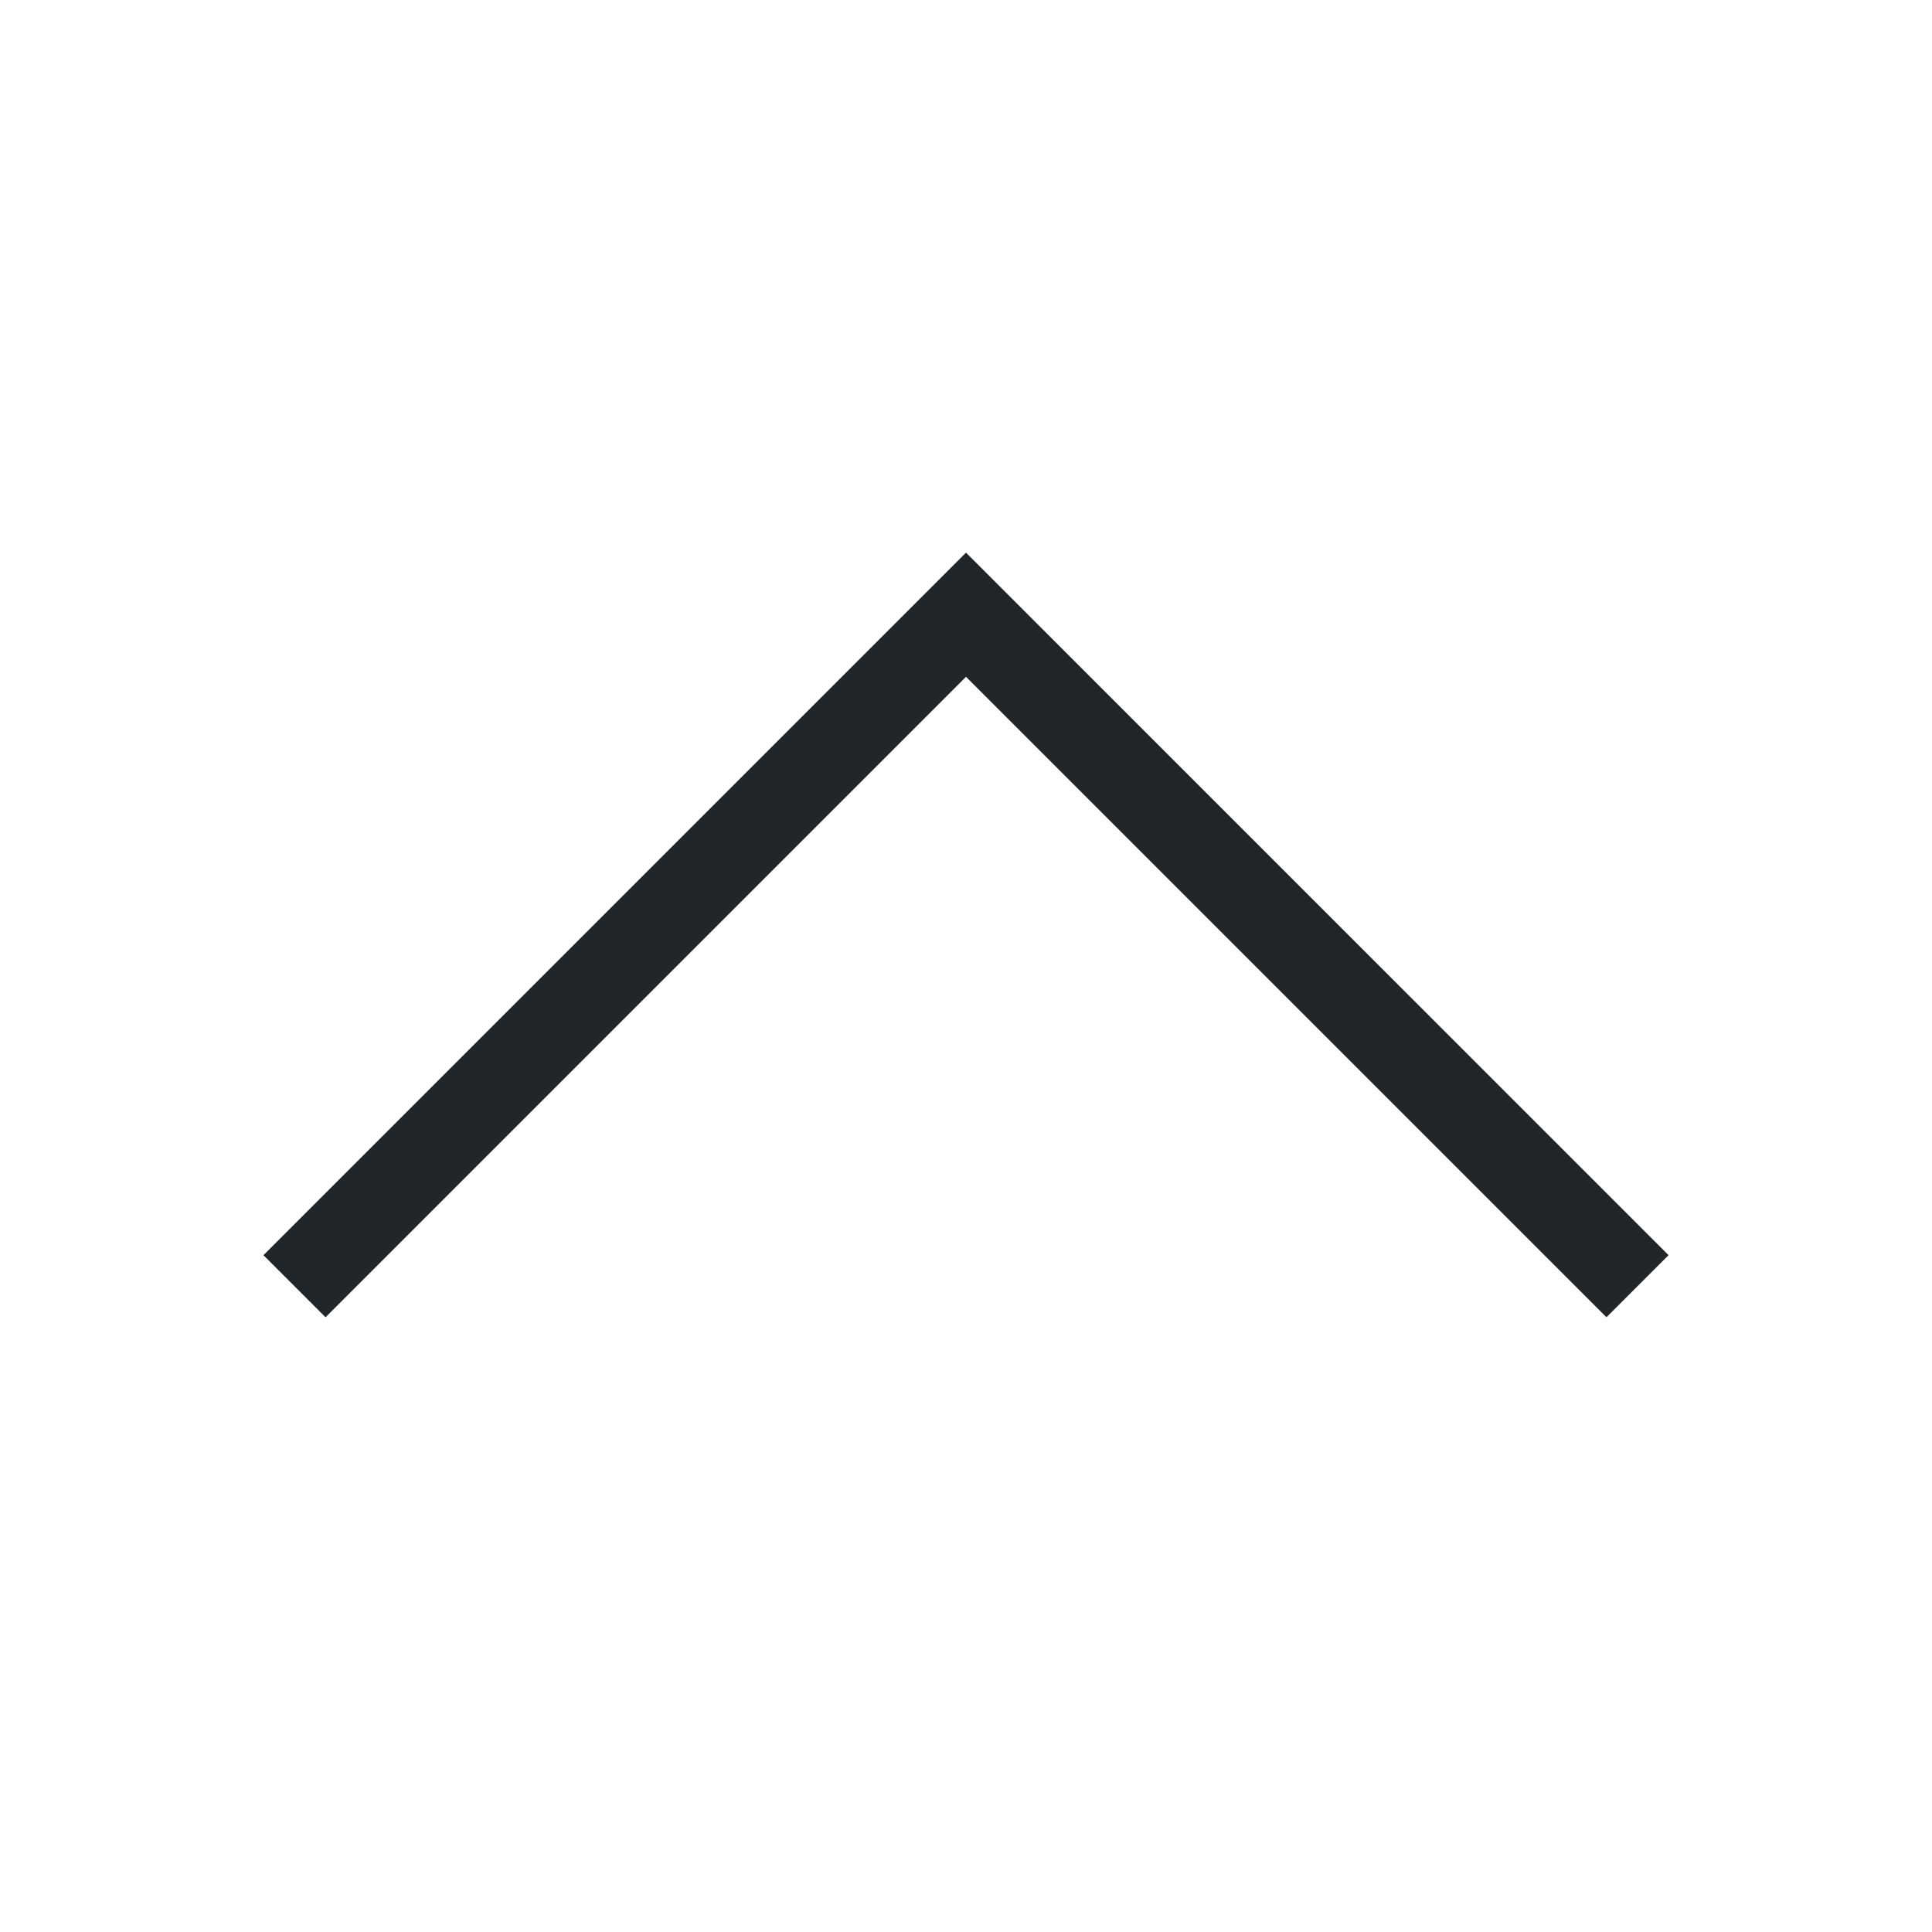
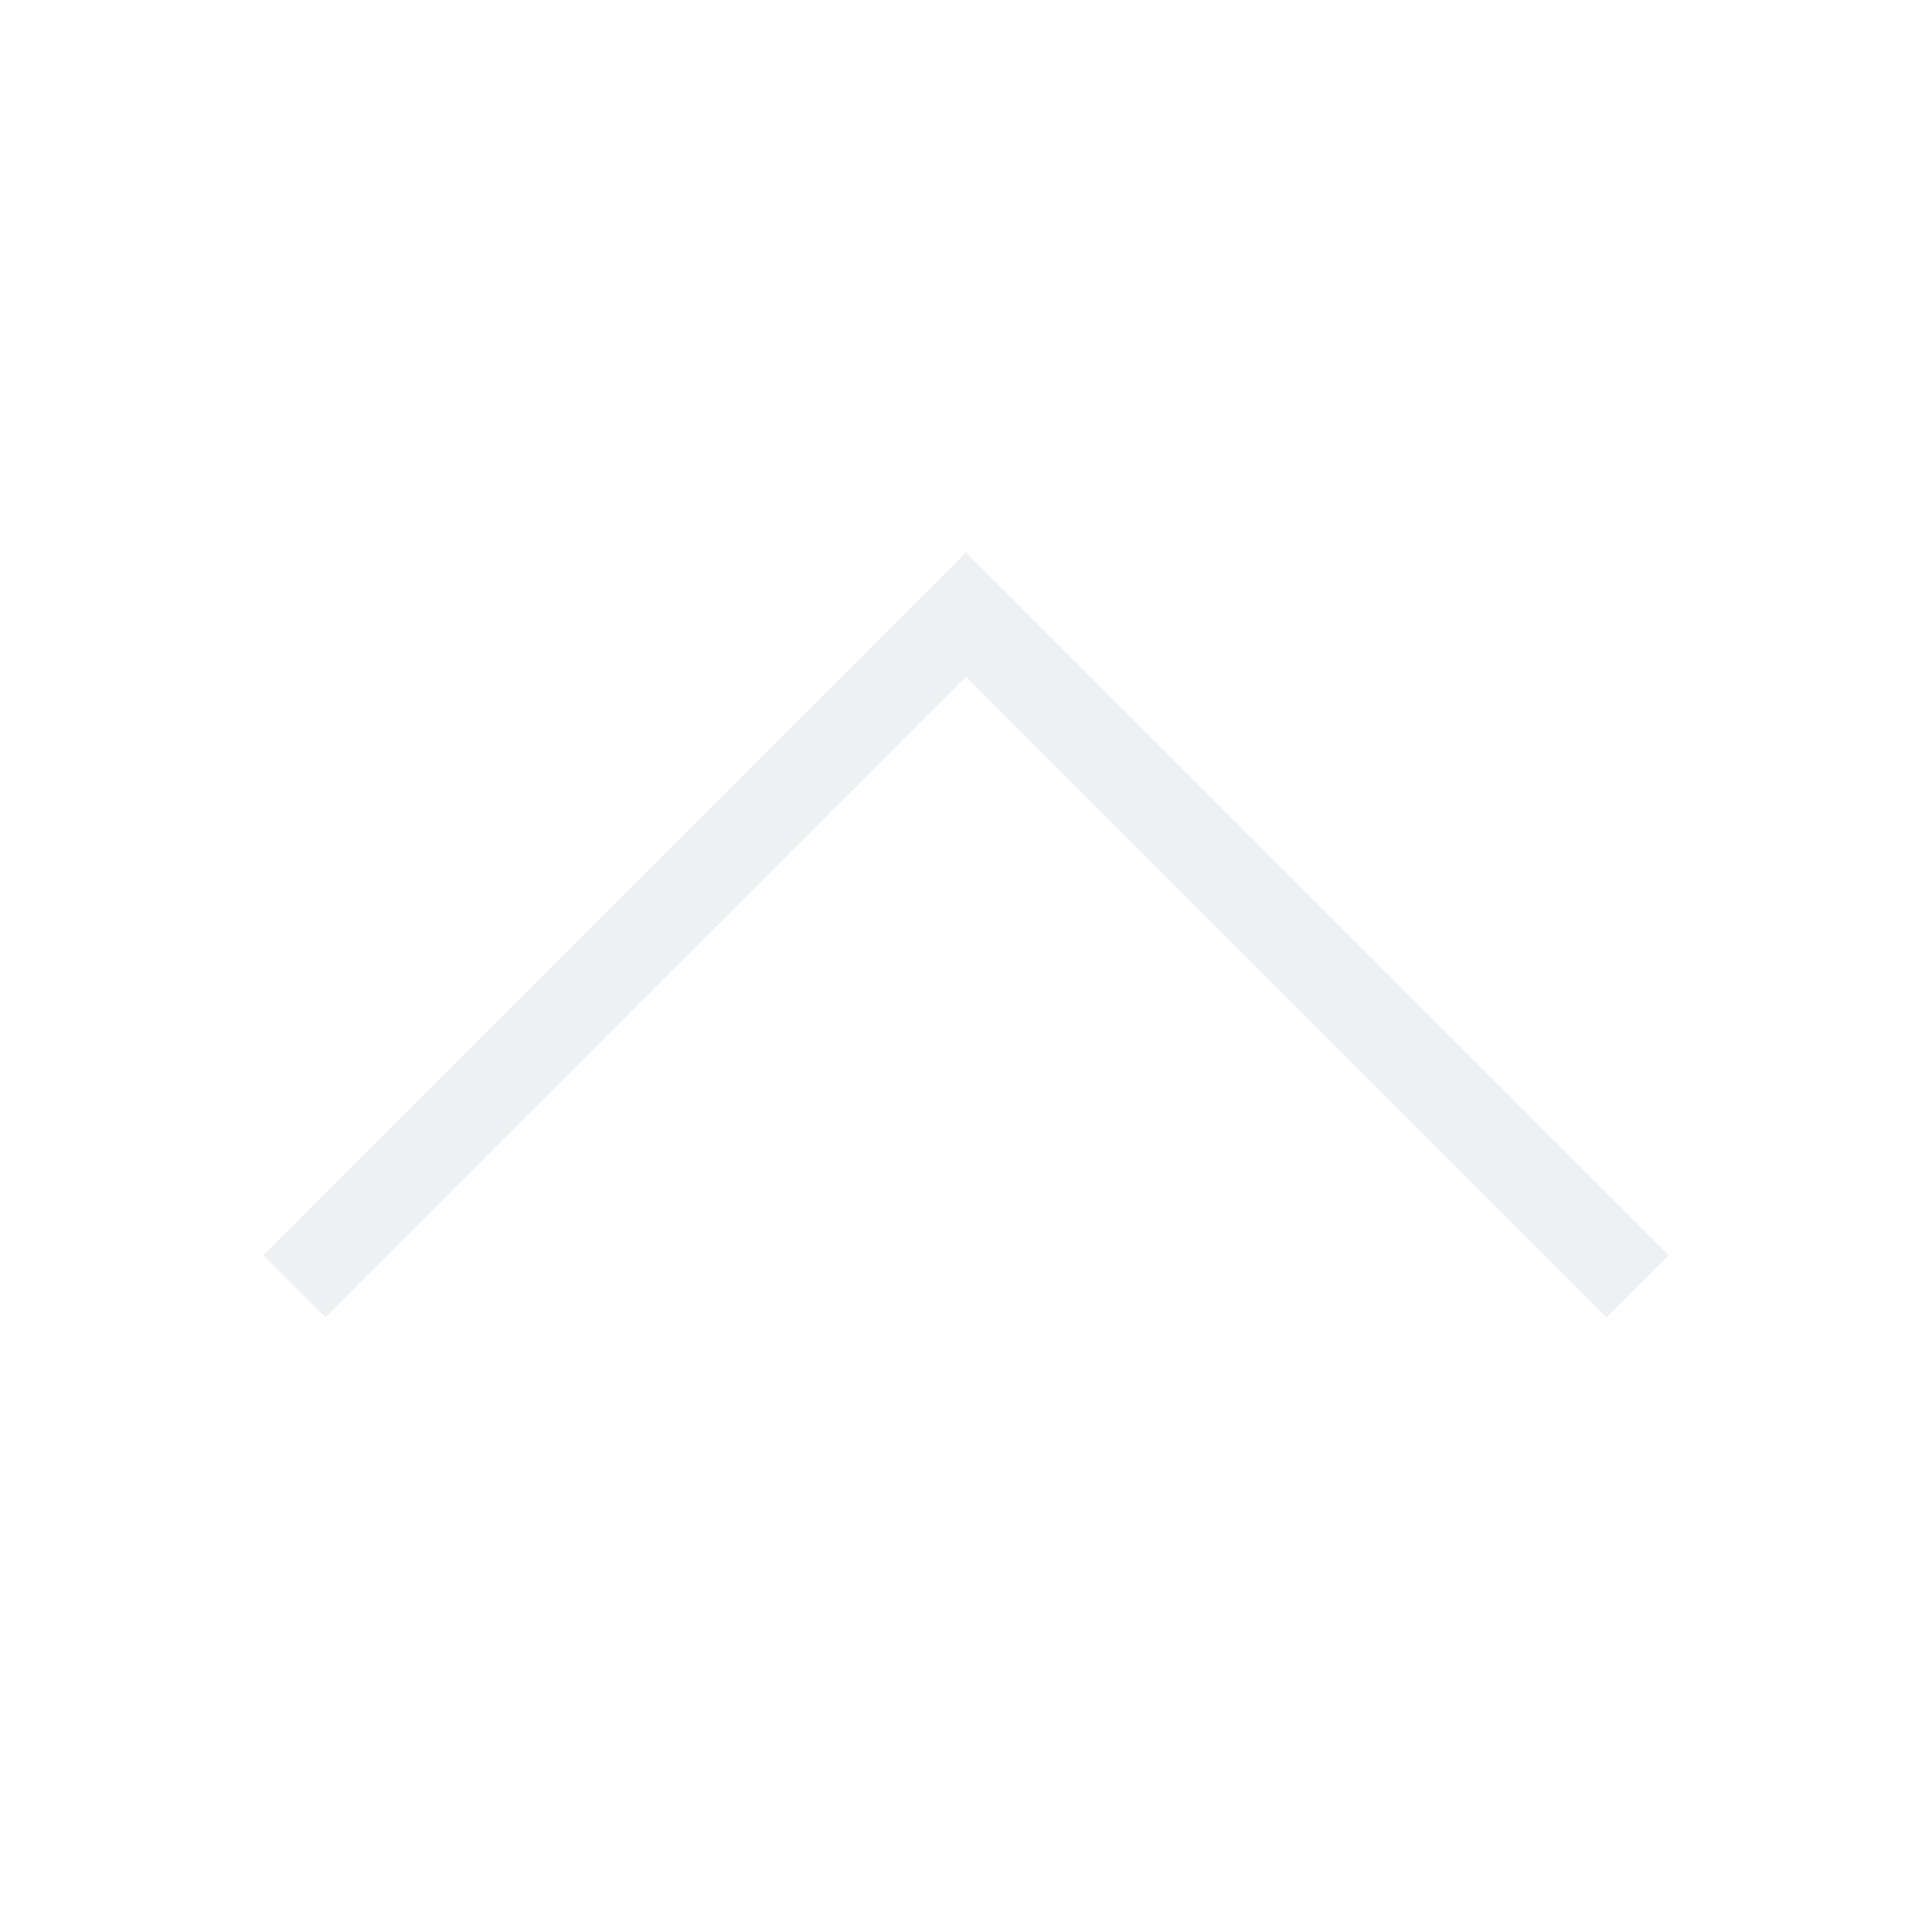
<svg xmlns="http://www.w3.org/2000/svg" viewBox="0 0 22 22">
  <style type="text/css" id="current-color-scheme">
        .ColorScheme-Text {
-             color:#232629;
+             color:#eff0f1;
        }
    </style>
  <path d="M3.707 15L3 14.293l6.125-6.125L11 6.293l1.875 1.875L19 14.293l-.707.707-6.125-6.125L11 7.707 9.832 8.875 3.707 15" class="ColorScheme-Text" fill="currentColor" />
</svg>
